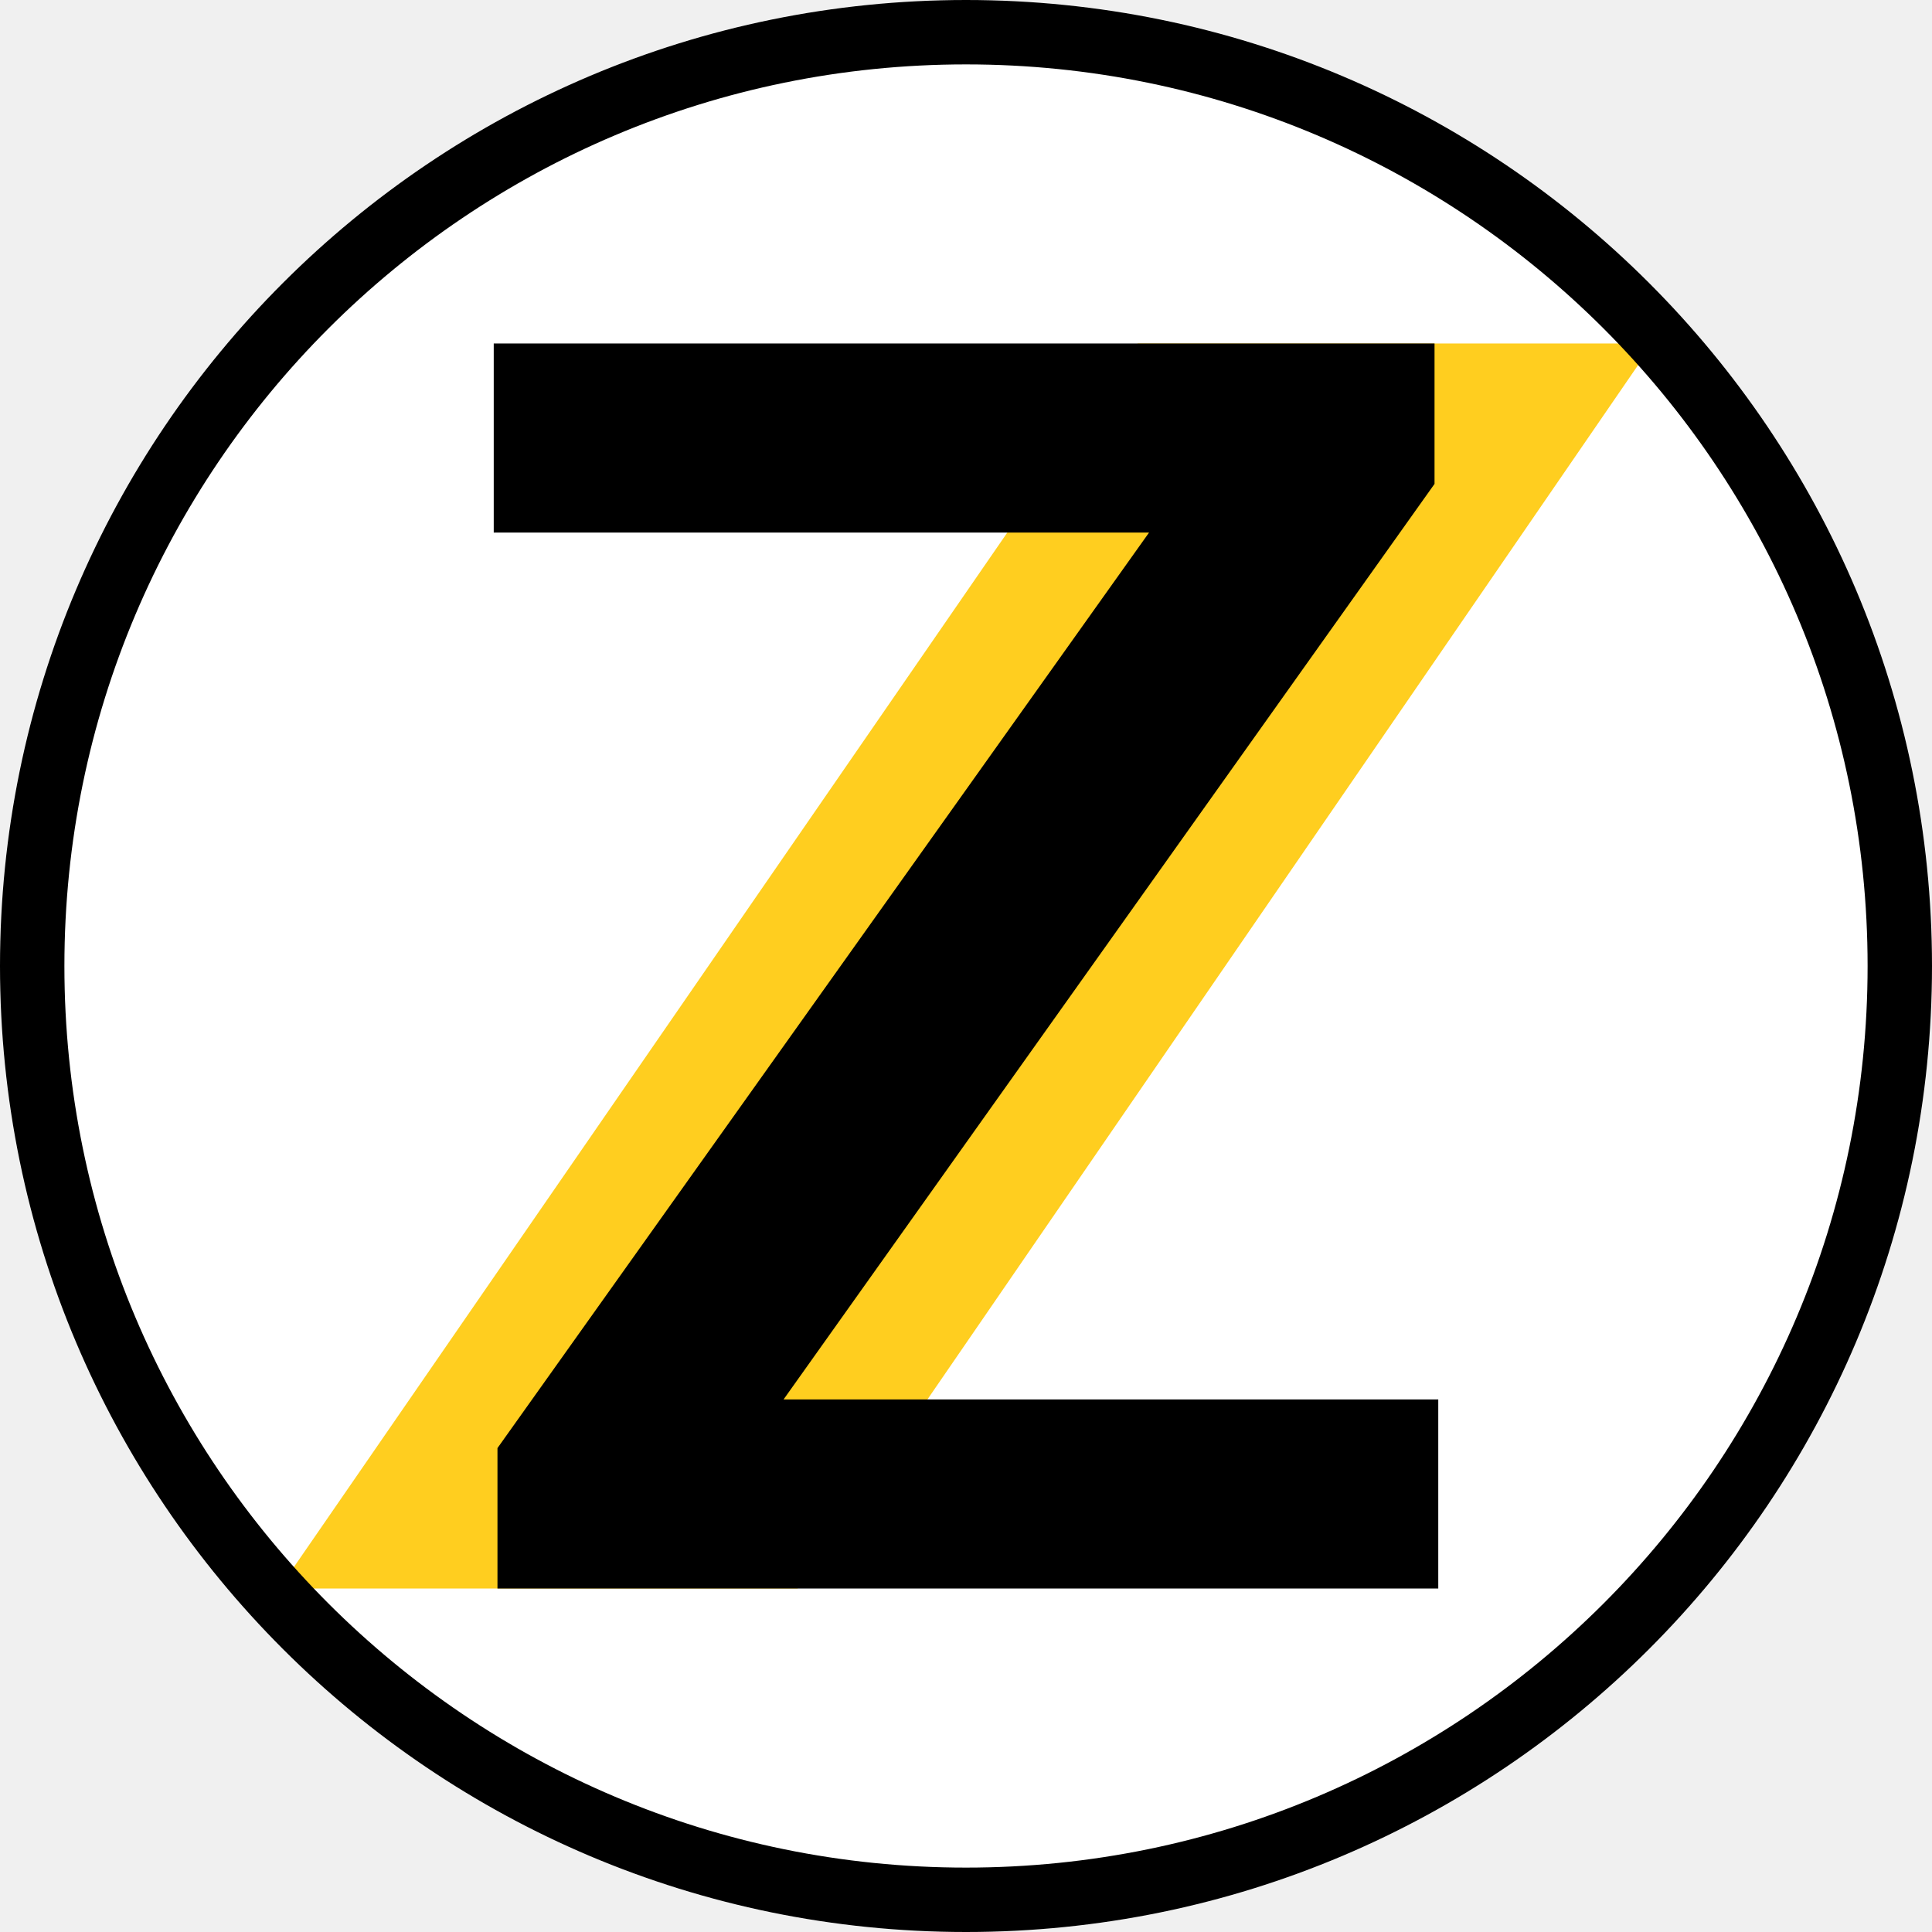
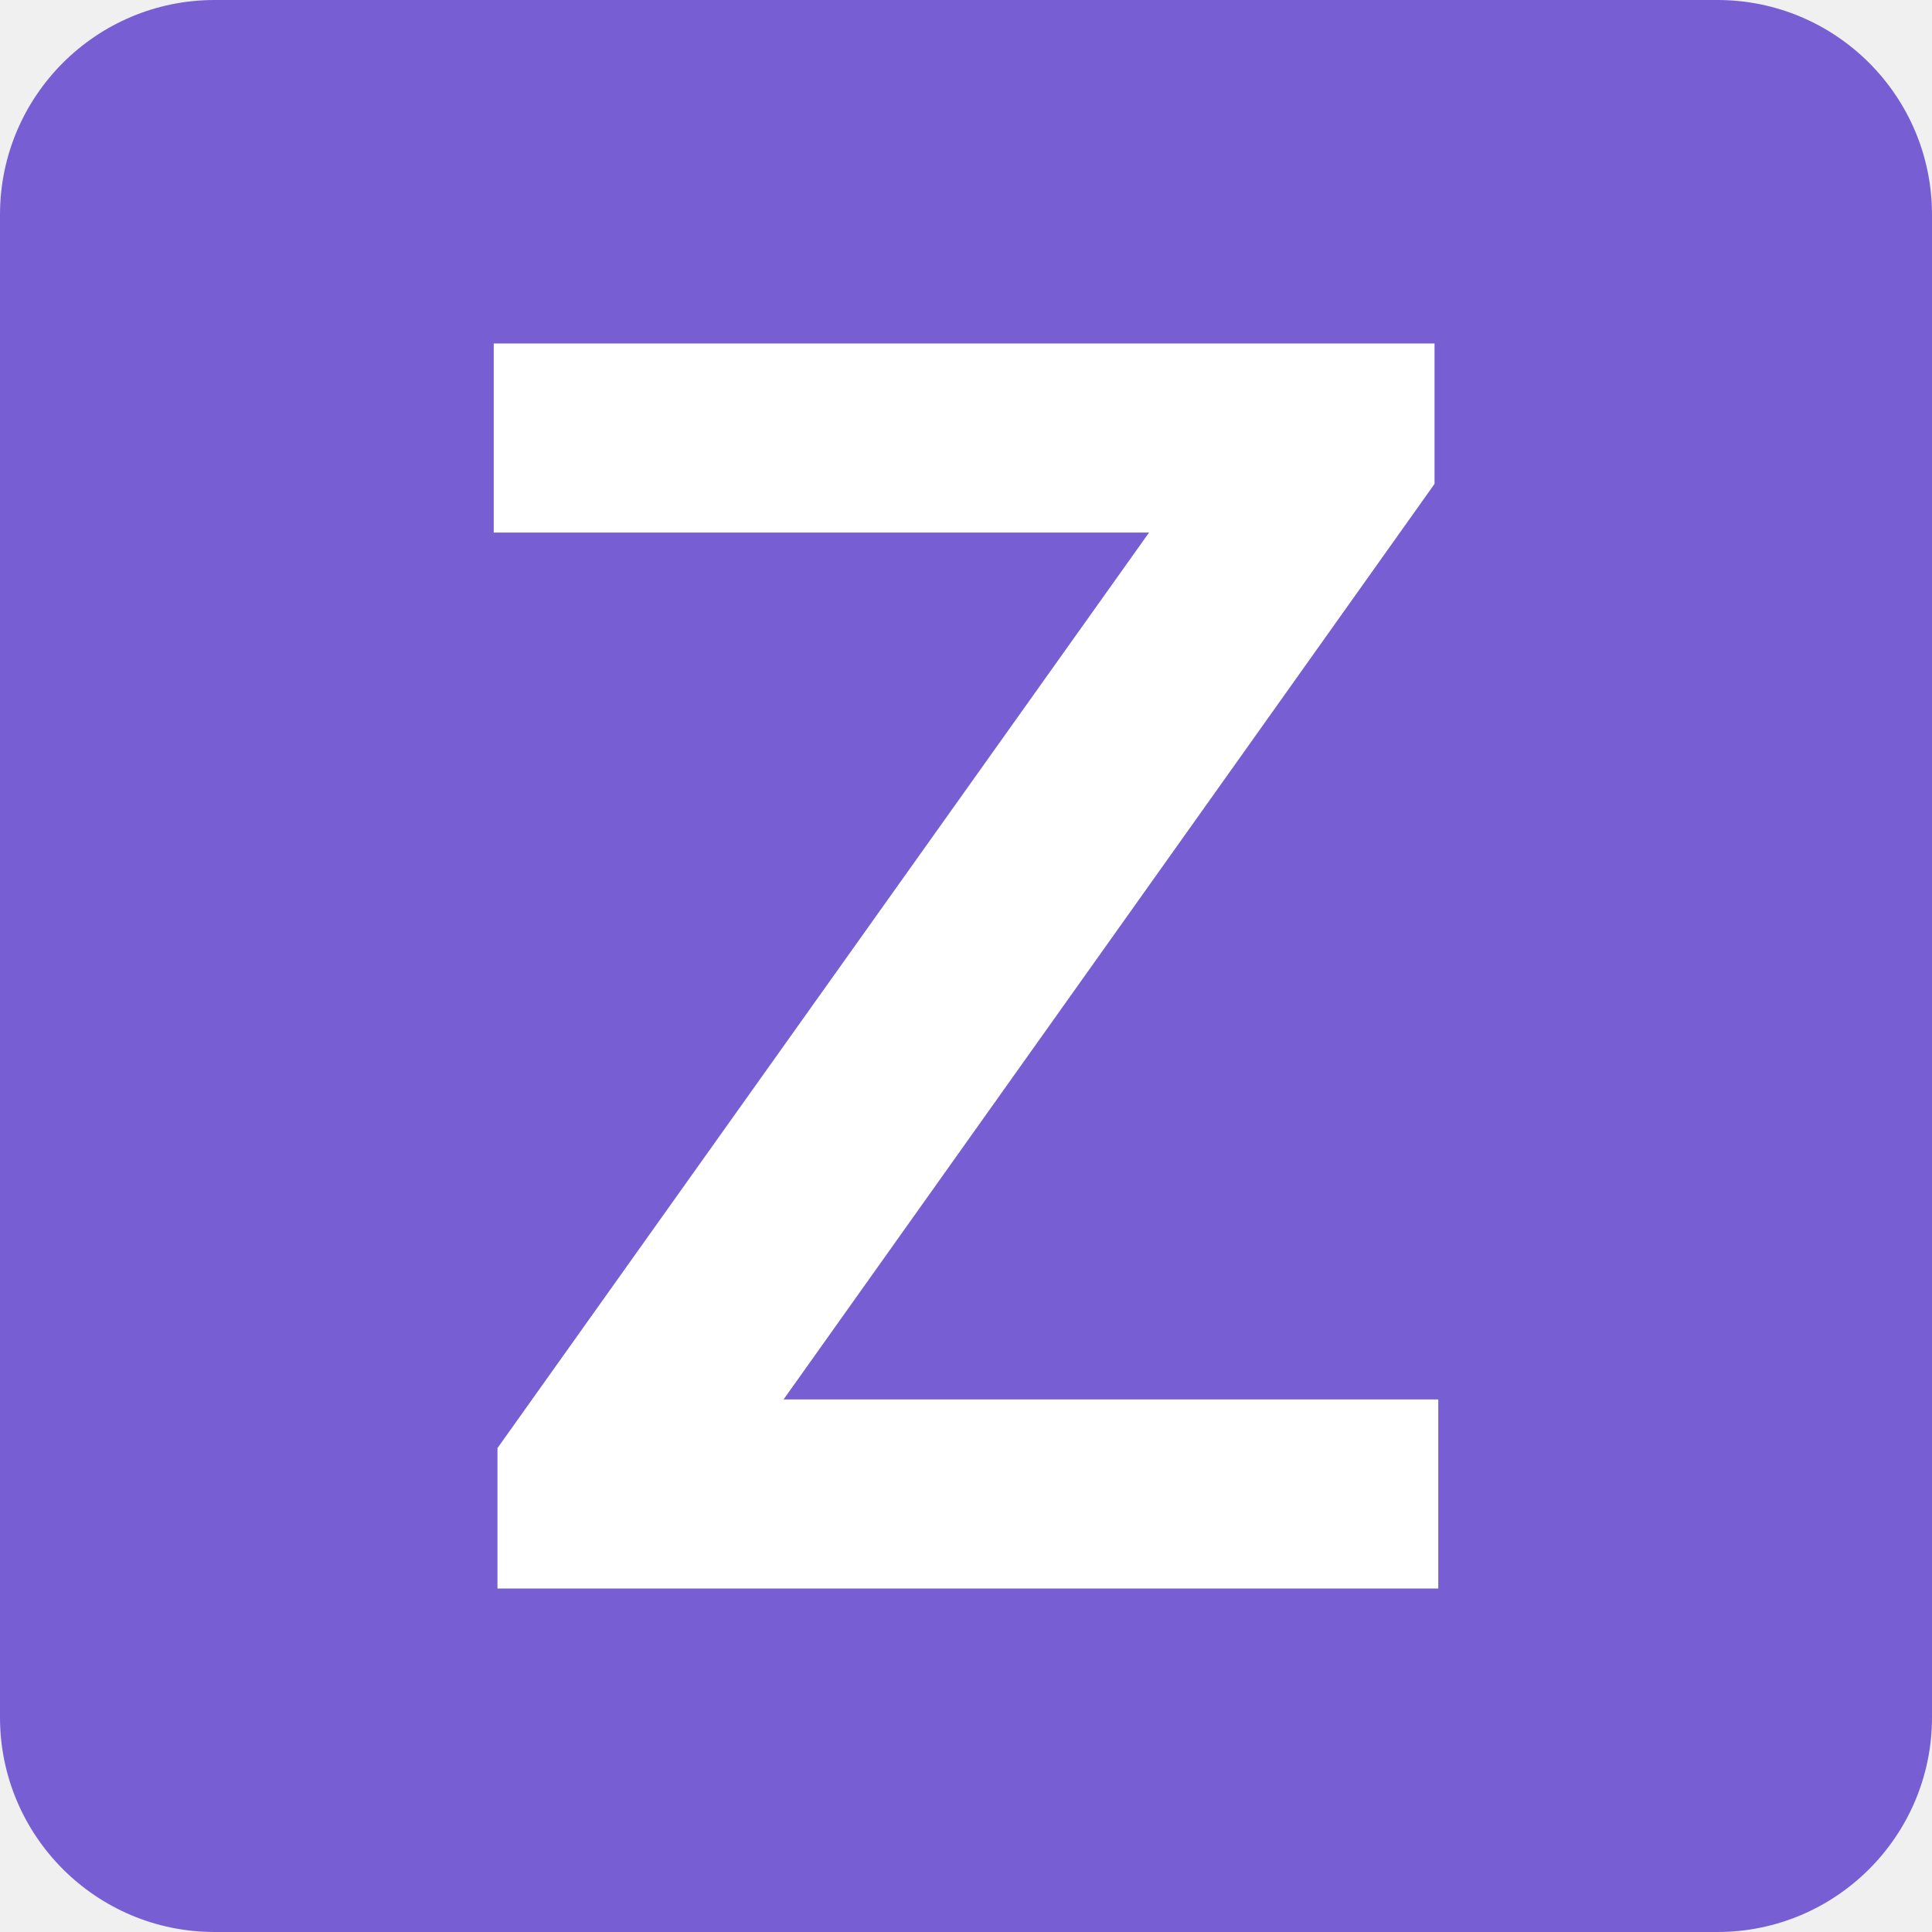
<svg xmlns="http://www.w3.org/2000/svg" width="90" height="90" viewBox="0 0 90 90" fill="none">
-   <circle cx="45" cy="45" r="45" fill="white" />
-   <path d="M37.151 74L77 16H53L13 74H37.151Z" fill="#FFCE1F" />
-   <path d="M23.174 74V67.458L53.528 24.808H23V16H66.826V22.542L36.501 65.192H67V74H23.174Z" fill="black" />
-   <circle cx="45" cy="45" r="43.5" stroke="black" stroke-width="3" />
+   <rect width="90" height="90" rx="10" fill="#775FD3" />
+   <path d="M23.174 74V67.458L53.528 24.808H23V16H66.826V22.542L36.501 65.192H67V74H23.174Z" fill="white" />
</svg>
